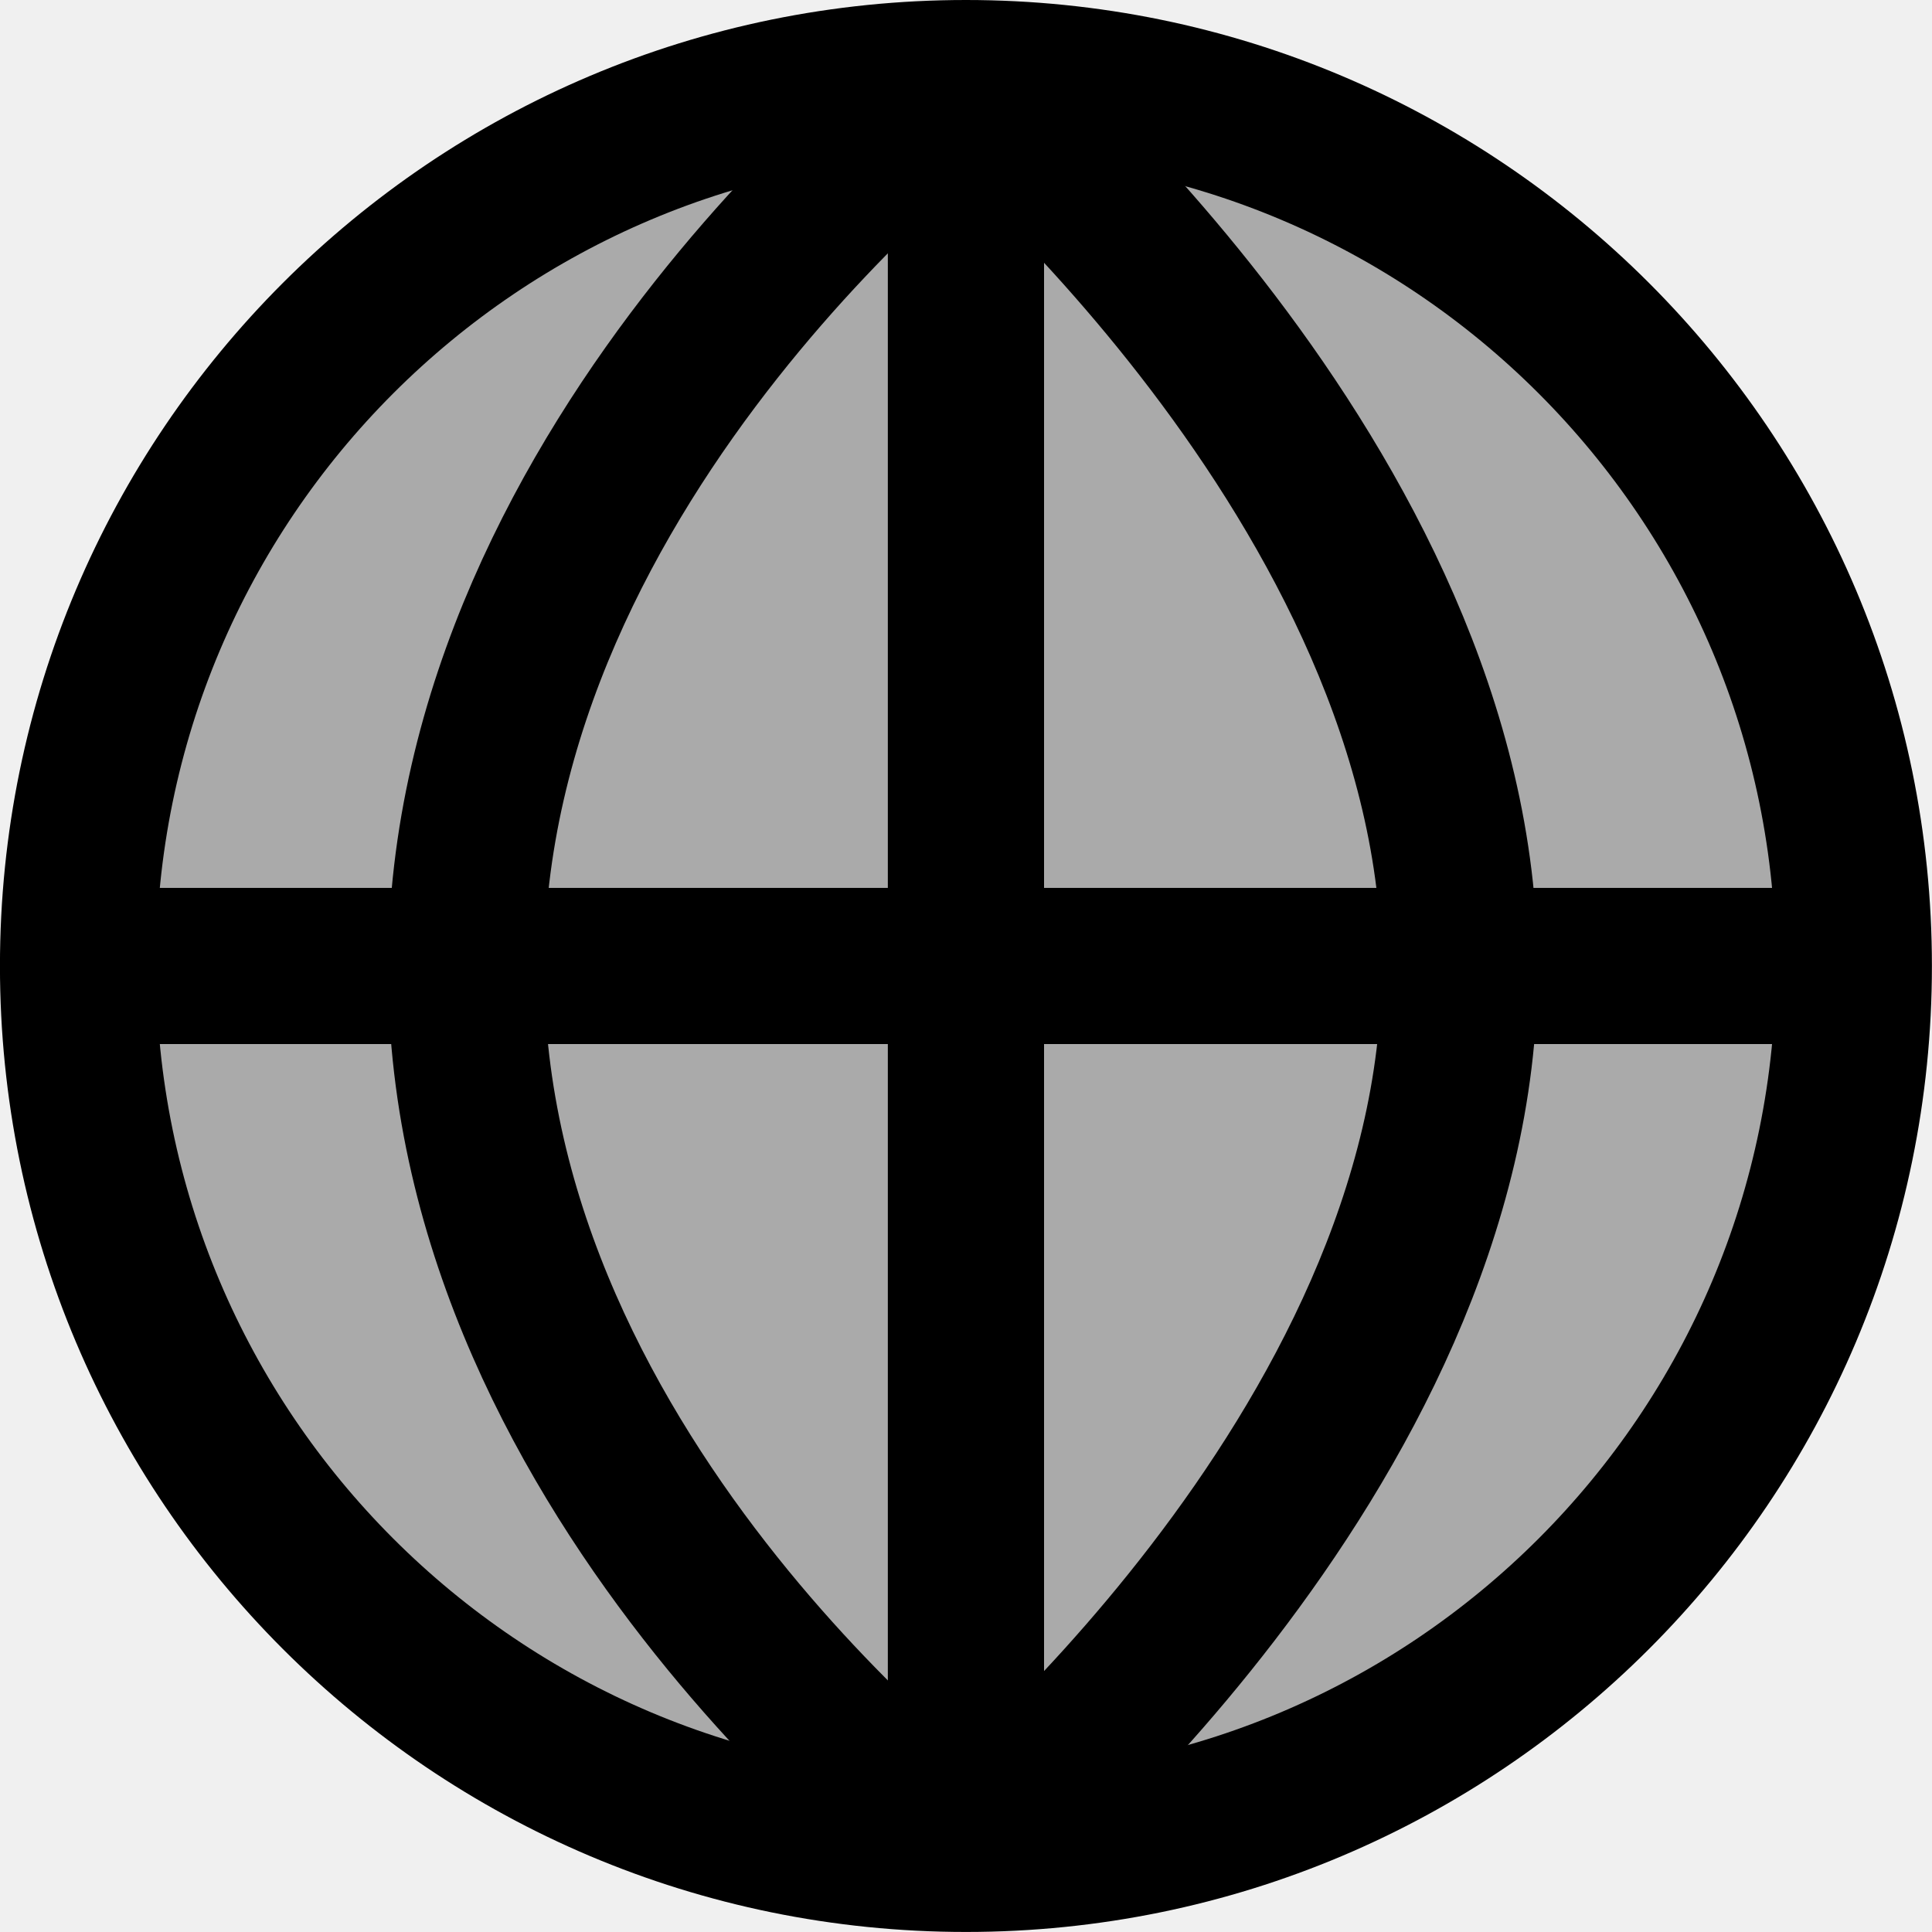
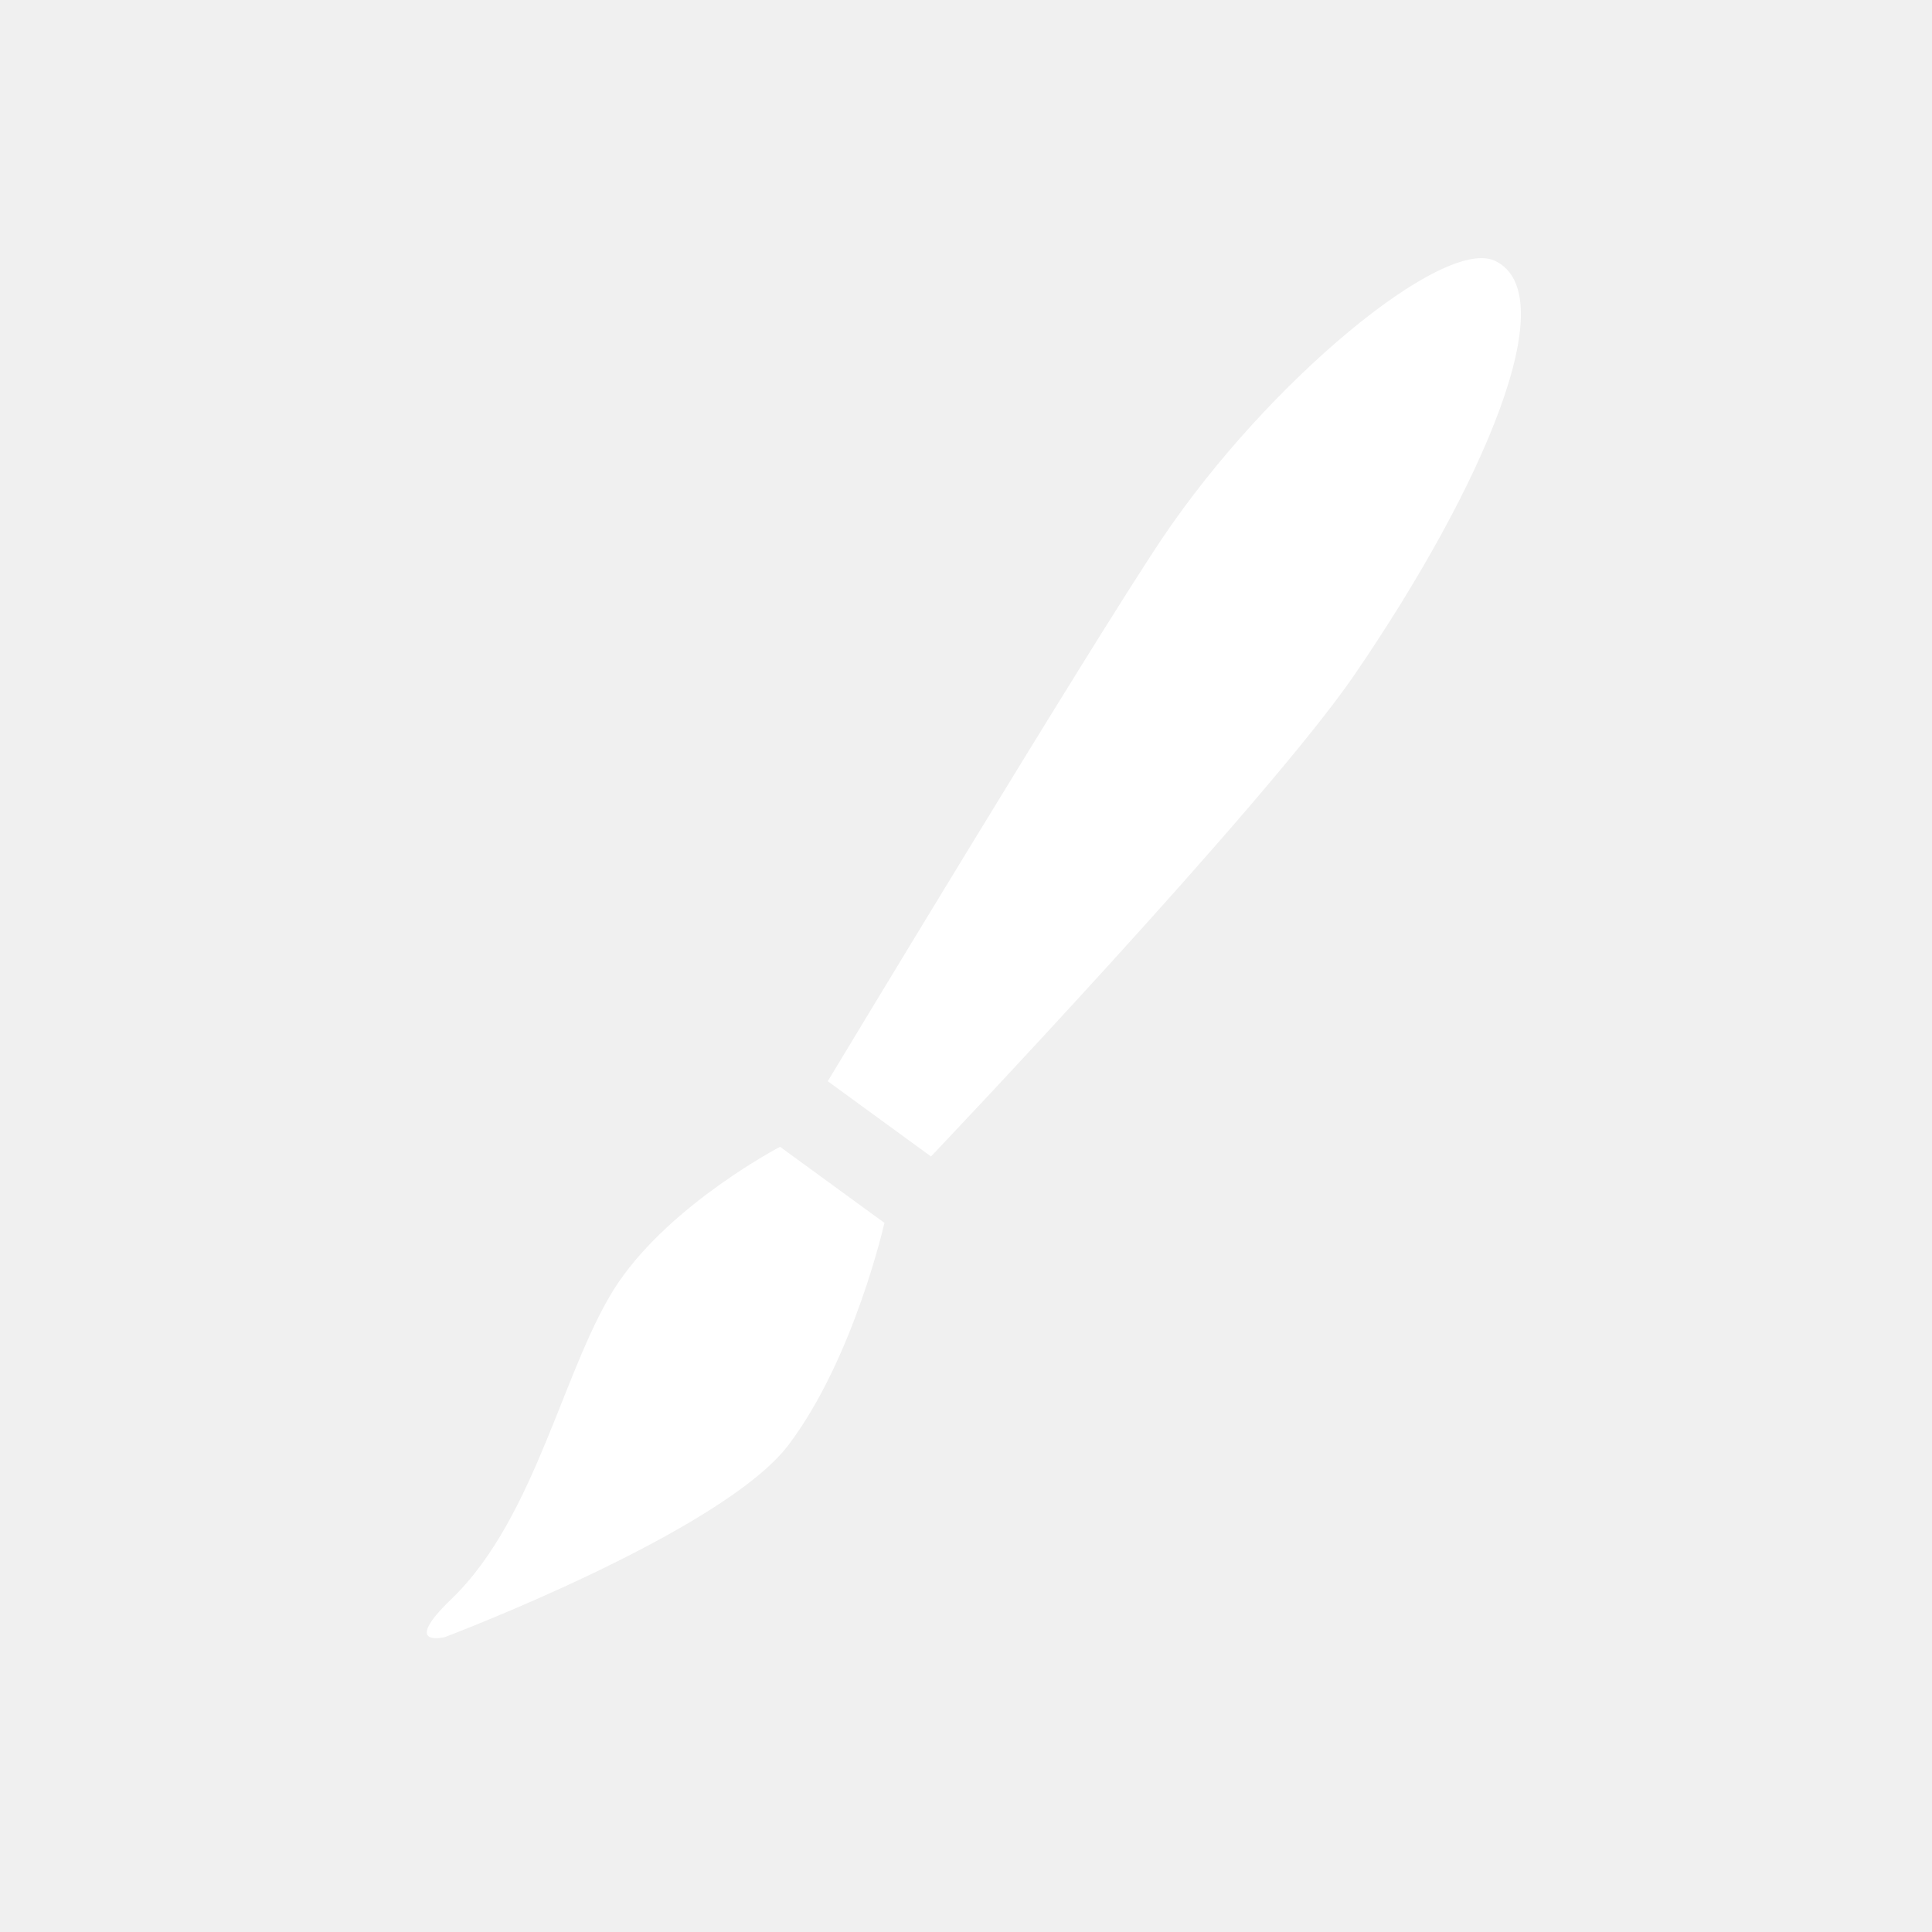
- <svg xmlns="http://www.w3.org/2000/svg" version="1.1" id="Icon" width="43.307" height="43.305" viewBox="0 0 43.307 43.305" overflow="visible" enable-background="new 0 0 43.307 43.305" xml:space="preserve">
-   <circle id="Globe" fill="#AAAAAA" stroke="#000000" stroke-width="3.5" cx="21.652" cy="21.653" r="19.903" />
-   <g id="Lines">
-     <path fill="none" stroke="#000000" stroke-width="3.5" d="M21.653,1.751c0,0-11.205,8.394-11.205,19.976   c0,11.583,11.205,19.828,11.205,19.828" />
-     <path fill="none" stroke="#000000" stroke-width="3.5" d="M21.653,1.751c0,0,11.064,9.141,11.064,19.976   c0,10.839-11.064,19.828-11.064,19.828" />
-     <line fill="#AAAAAA" stroke="#000000" stroke-width="3.5" x1="21.653" y1="1.751" x2="21.653" y2="41.555" />
-     <line fill="#AAAAAA" stroke="#000000" stroke-width="3.5" x1="21.653" y1="1.751" x2="21.653" y2="41.555" />
-     <line fill="#AAAAAA" stroke="#000000" stroke-width="3.5" x1="21.653" y1="1.751" x2="21.653" y2="41.555" />
-     <line fill="none" stroke="#000000" stroke-width="3.5" x1="1.75" y1="21.653" x2="41.555" y2="21.653" />
+ <svg xmlns="http://www.w3.org/2000/svg" version="1.1" x="0px" y="0px" width="55px" height="55px" viewBox="0 0 55 55" enable-background="new 0 0 55 55" xml:space="preserve" id="svg2">
+   <defs id="defs12" />
+   <g id="Brush" transform="translate(-0.4353562,0.1451187)">
+     <g display="inline" id="g5" style="display:inline">
+       <path d="M 26.939,32.777 C 26.939,32.777 36.485,22.737 39.001,19.056 C 42.698,13.65 44.989,8.227 42.995,7.281 C 41.527,6.584 36.526,10.715 33.524,15.177 C 31.491,18.205 24,30.635 24,30.635 L 26.939,32.777 z " id="path7" style="fill:#ffffff" />
+       <path d="M 25.613,34.668 L 22.642,32.502 C 22.642,32.502 19.588,34.094 18.04,36.364 C 16.494,38.648 15.73,43.025 13.288,45.374 C 11.823,46.783 13.102,46.459 13.102,46.459 C 13.102,46.459 21.009,43.474 22.888,40.982 C 24.75,38.512 25.613,34.668 25.613,34.668 z " id="path9" style="fill:#ffffff" />
+     </g>
  </g>
</svg>
